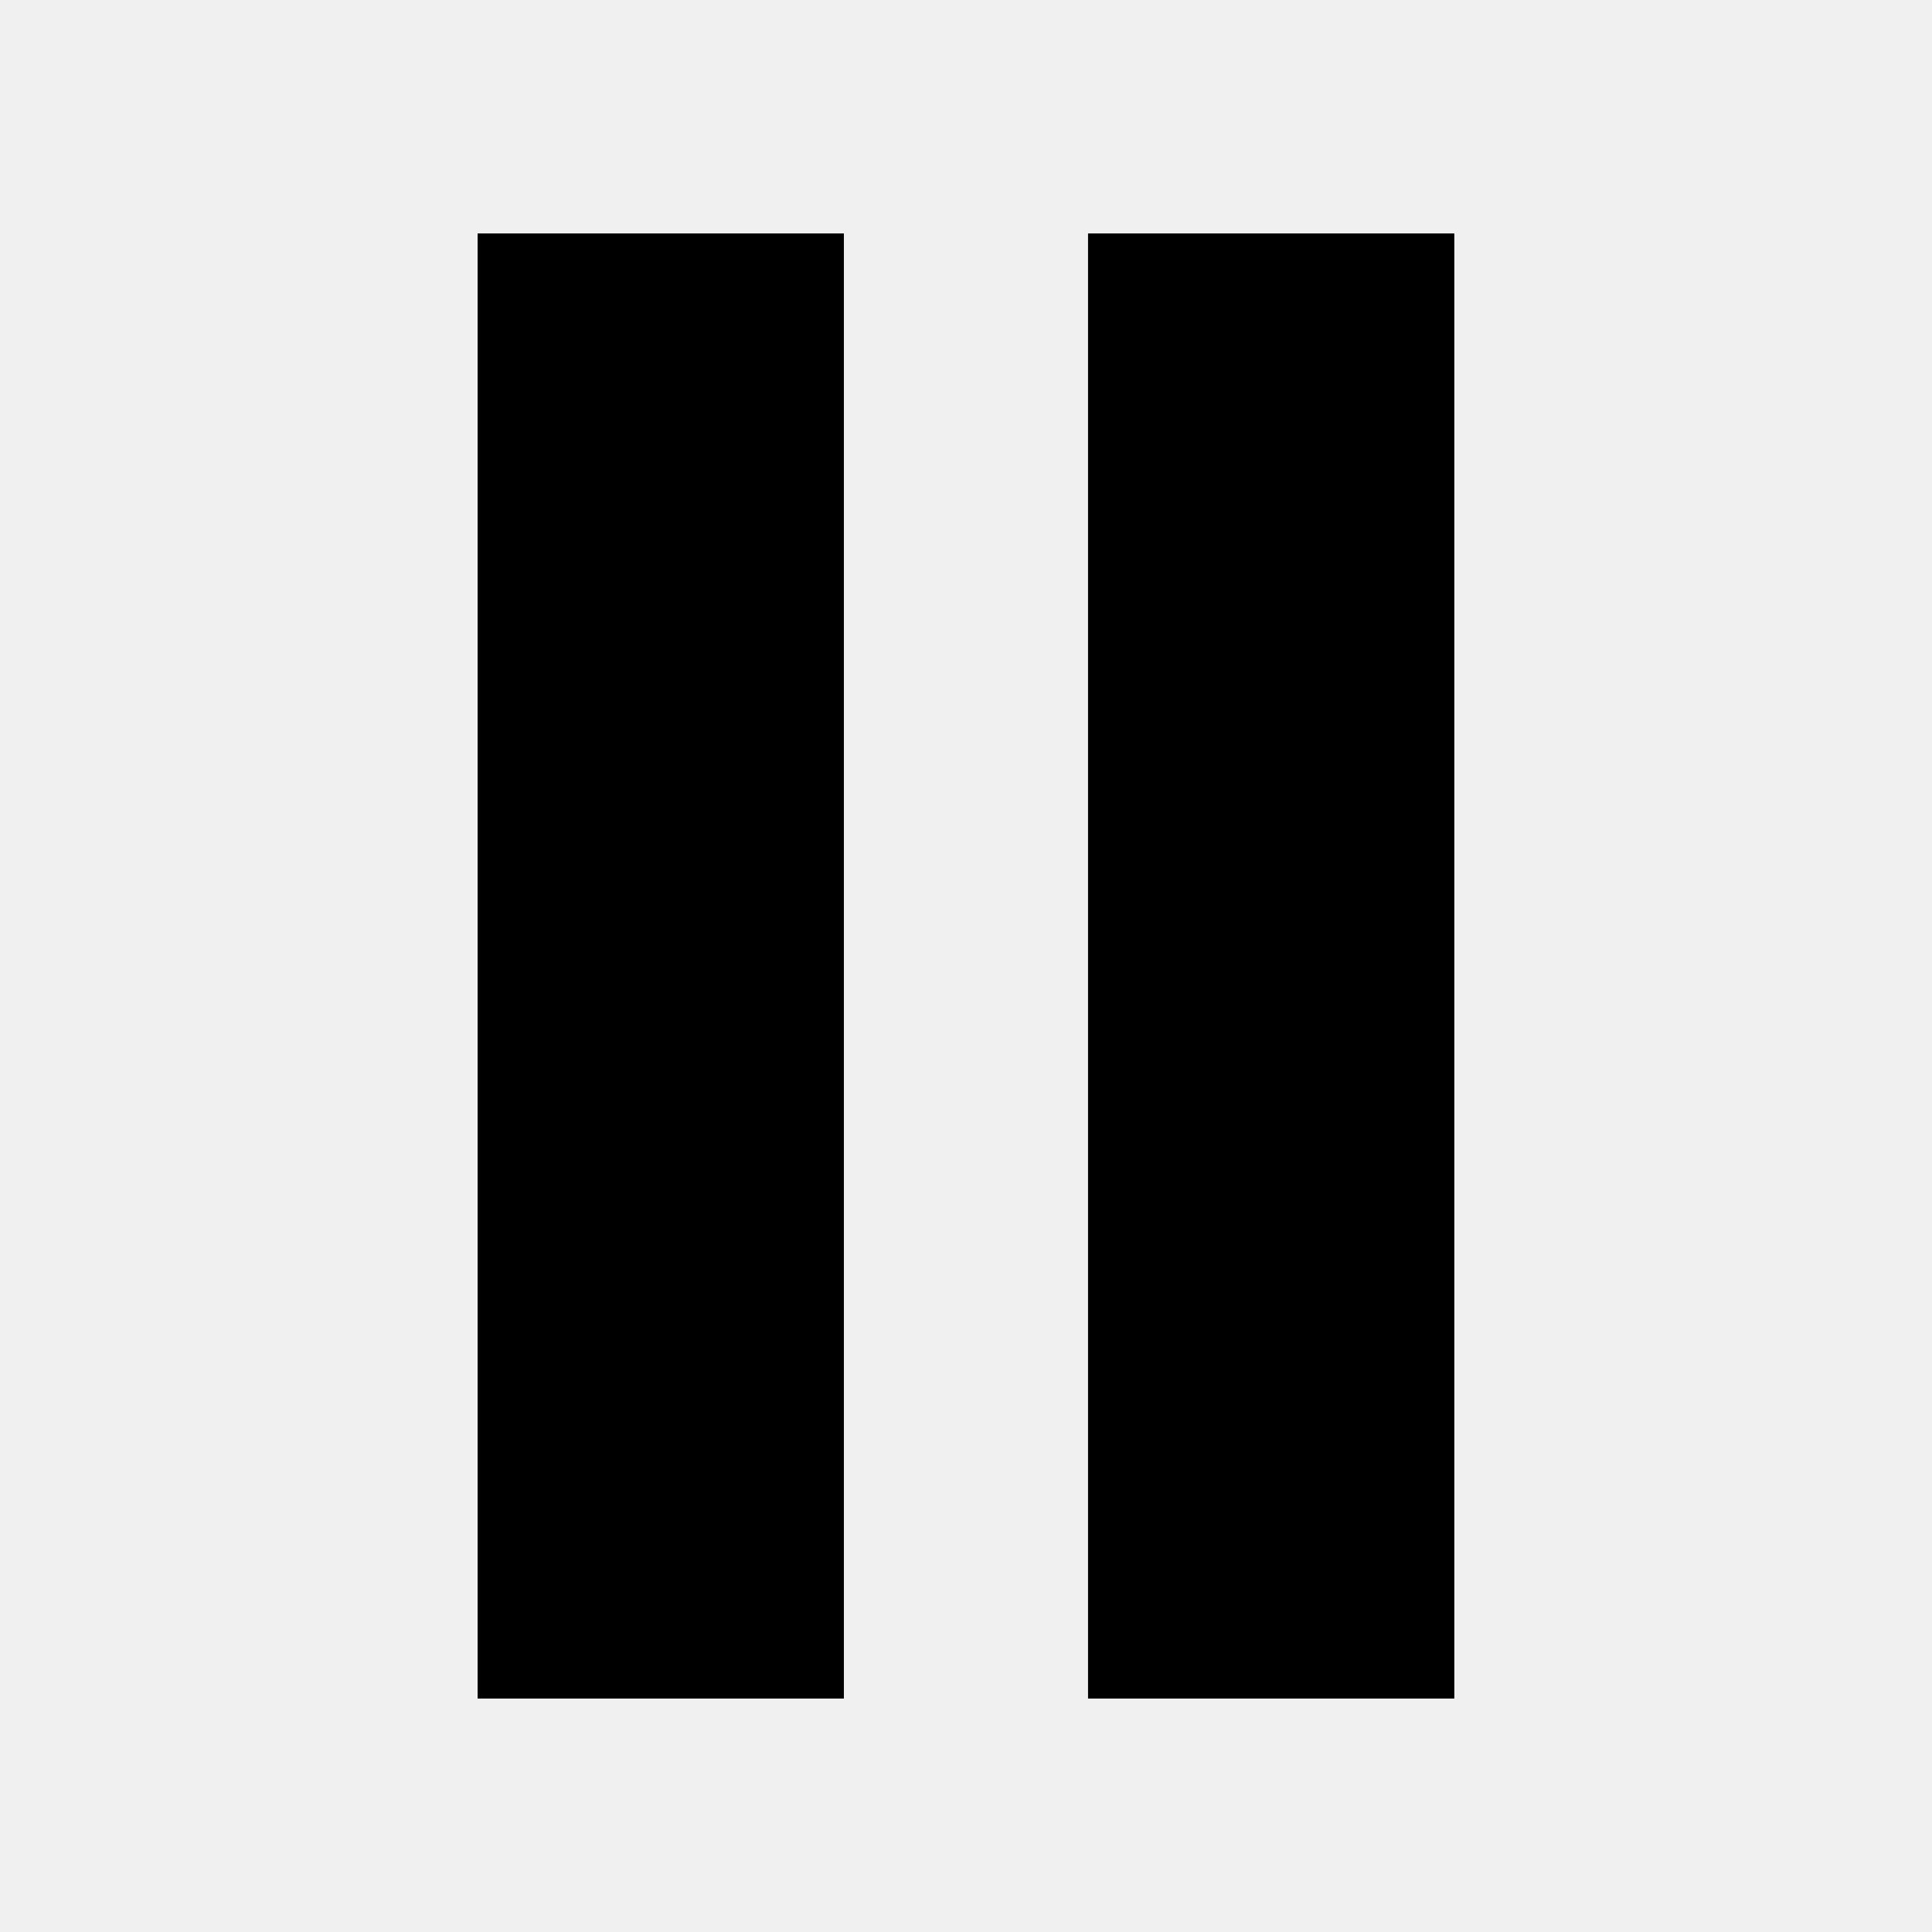
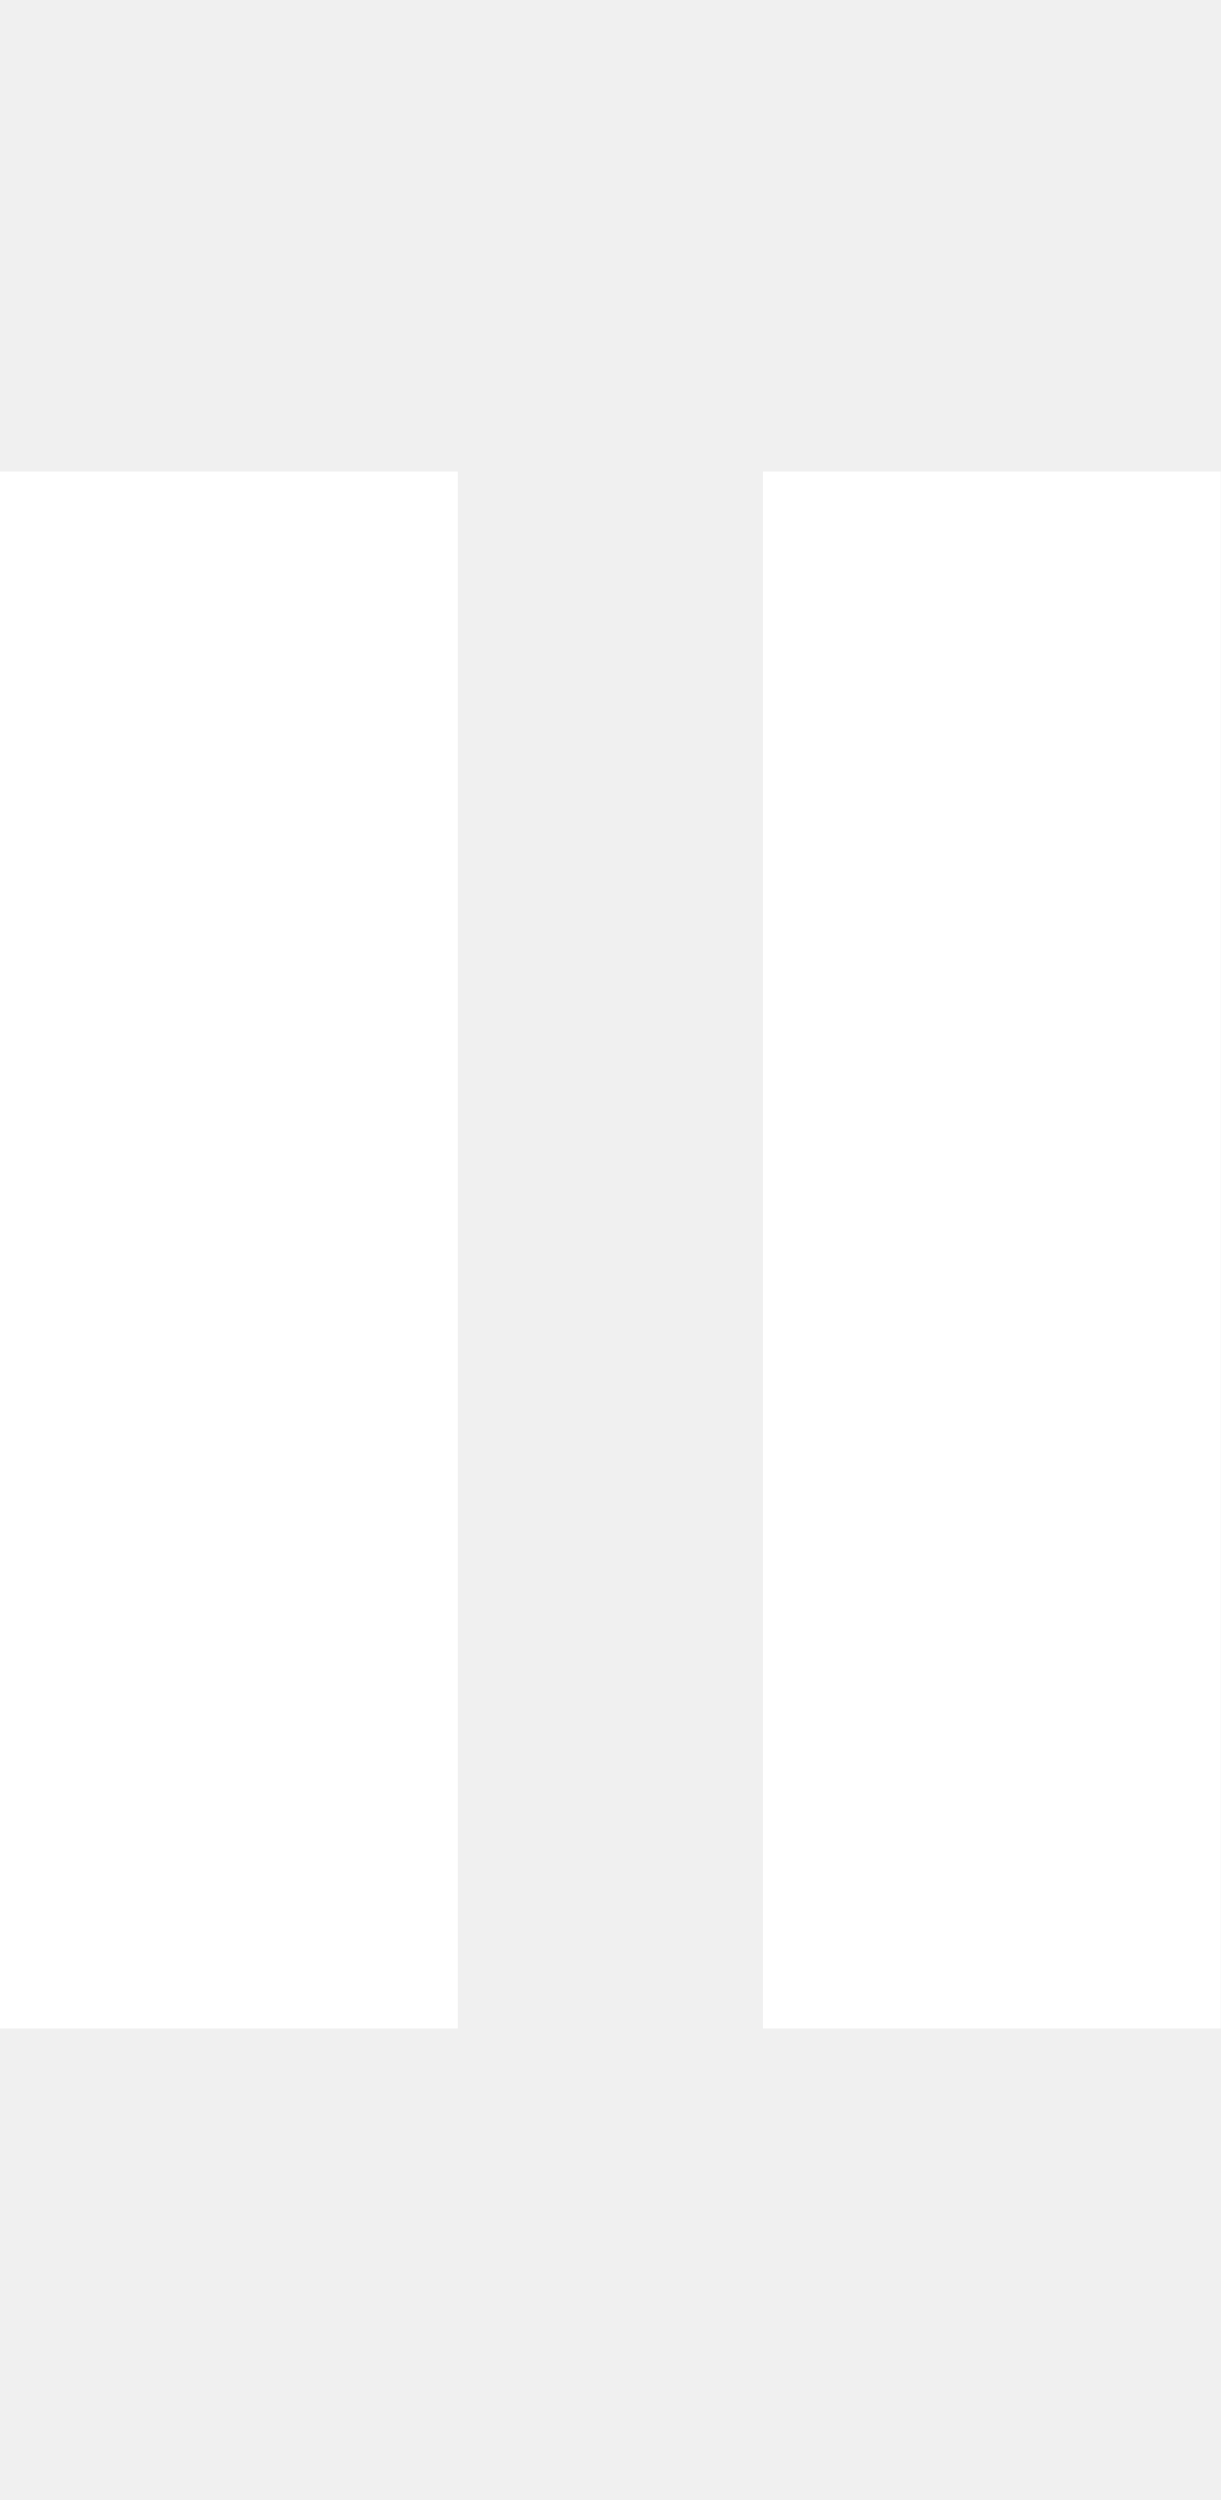
- <svg xmlns="http://www.w3.org/2000/svg" width="24" height="24" viewBox="0 0 24 24" id="svg2" version="1.1">
+ <svg xmlns="http://www.w3.org/2000/svg" width="250" height="512" viewBox="0 0 250 512" id="svg2" version="1.1">
  <defs id="defs8" />
-   <path d="m 10.483,21.1 -4.55,0 0,-18.2 4.55,0 0,18.2 z m 7.583,-18.2 -4.55,0 0,18.2 4.55,0 0,-18.2 z" id="path4" />
+   <path d="M 93.75,415.43 0,415.43 0,96.57 l 93.75,0 0,318.86 z M 250,96.57 l -93.75,0 0,318.86 93.75,0 0,-318.86 z" id="path4" style="fill:#ffffff" />
</svg>
